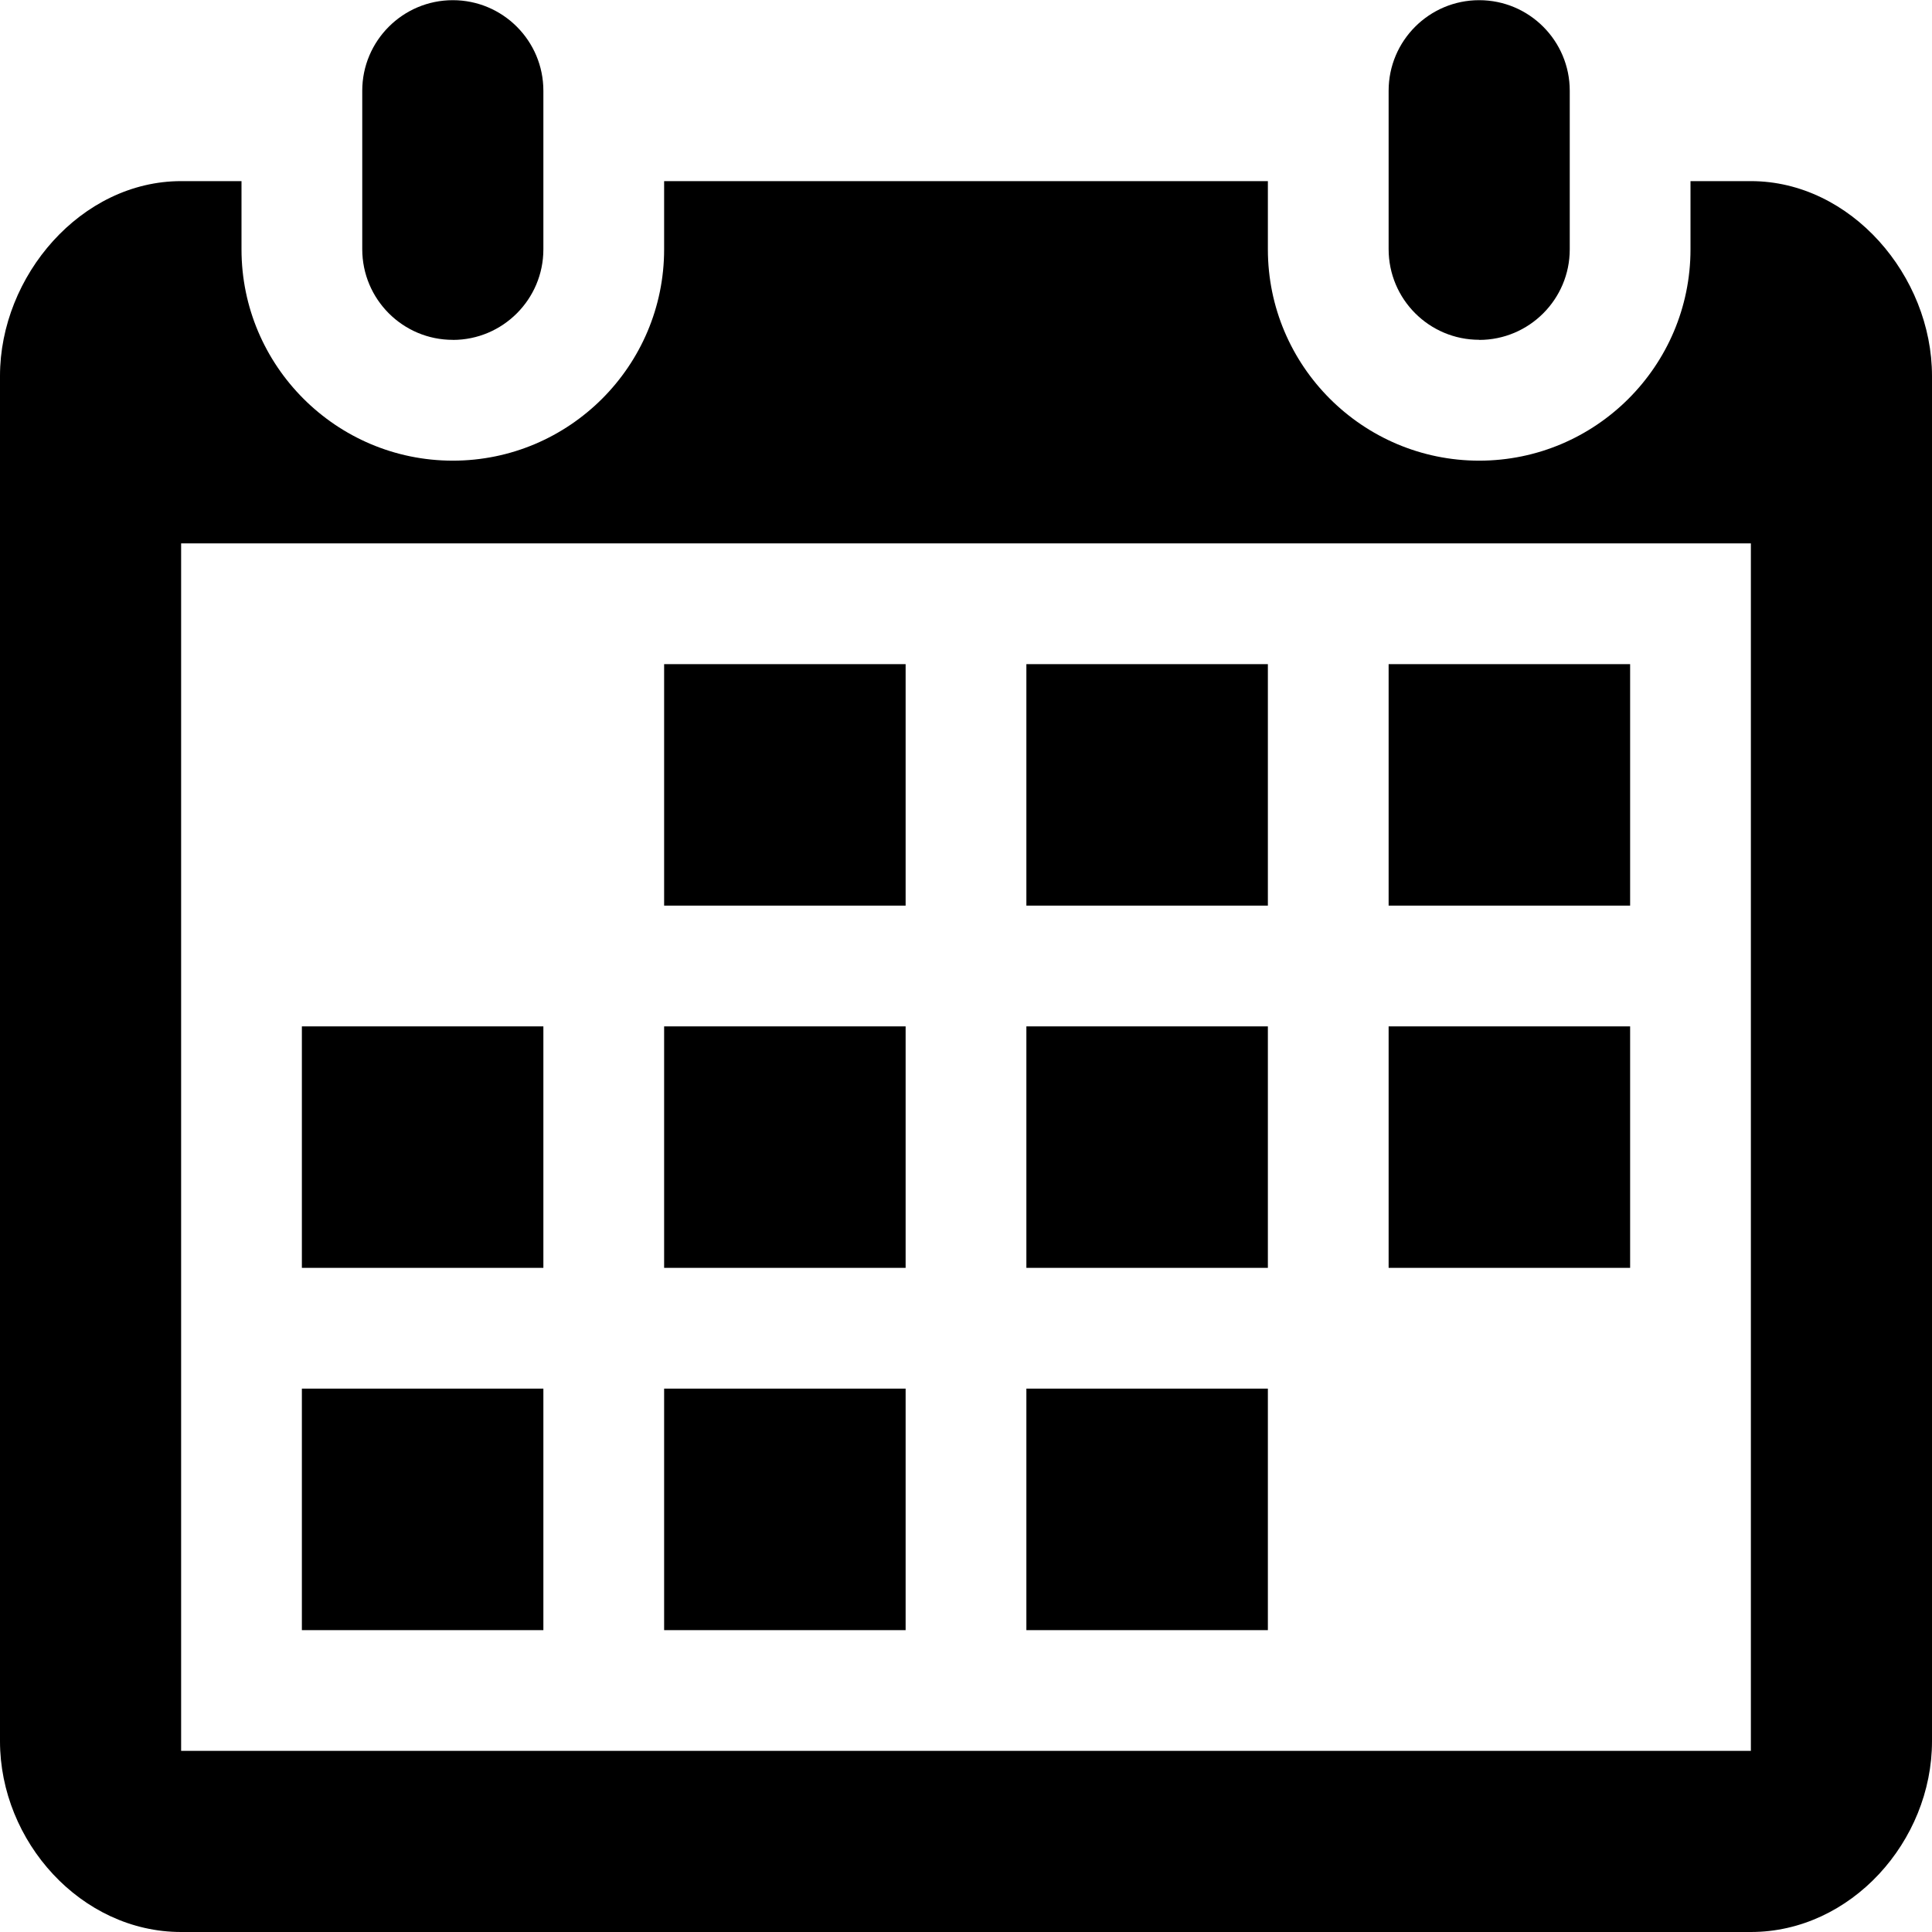
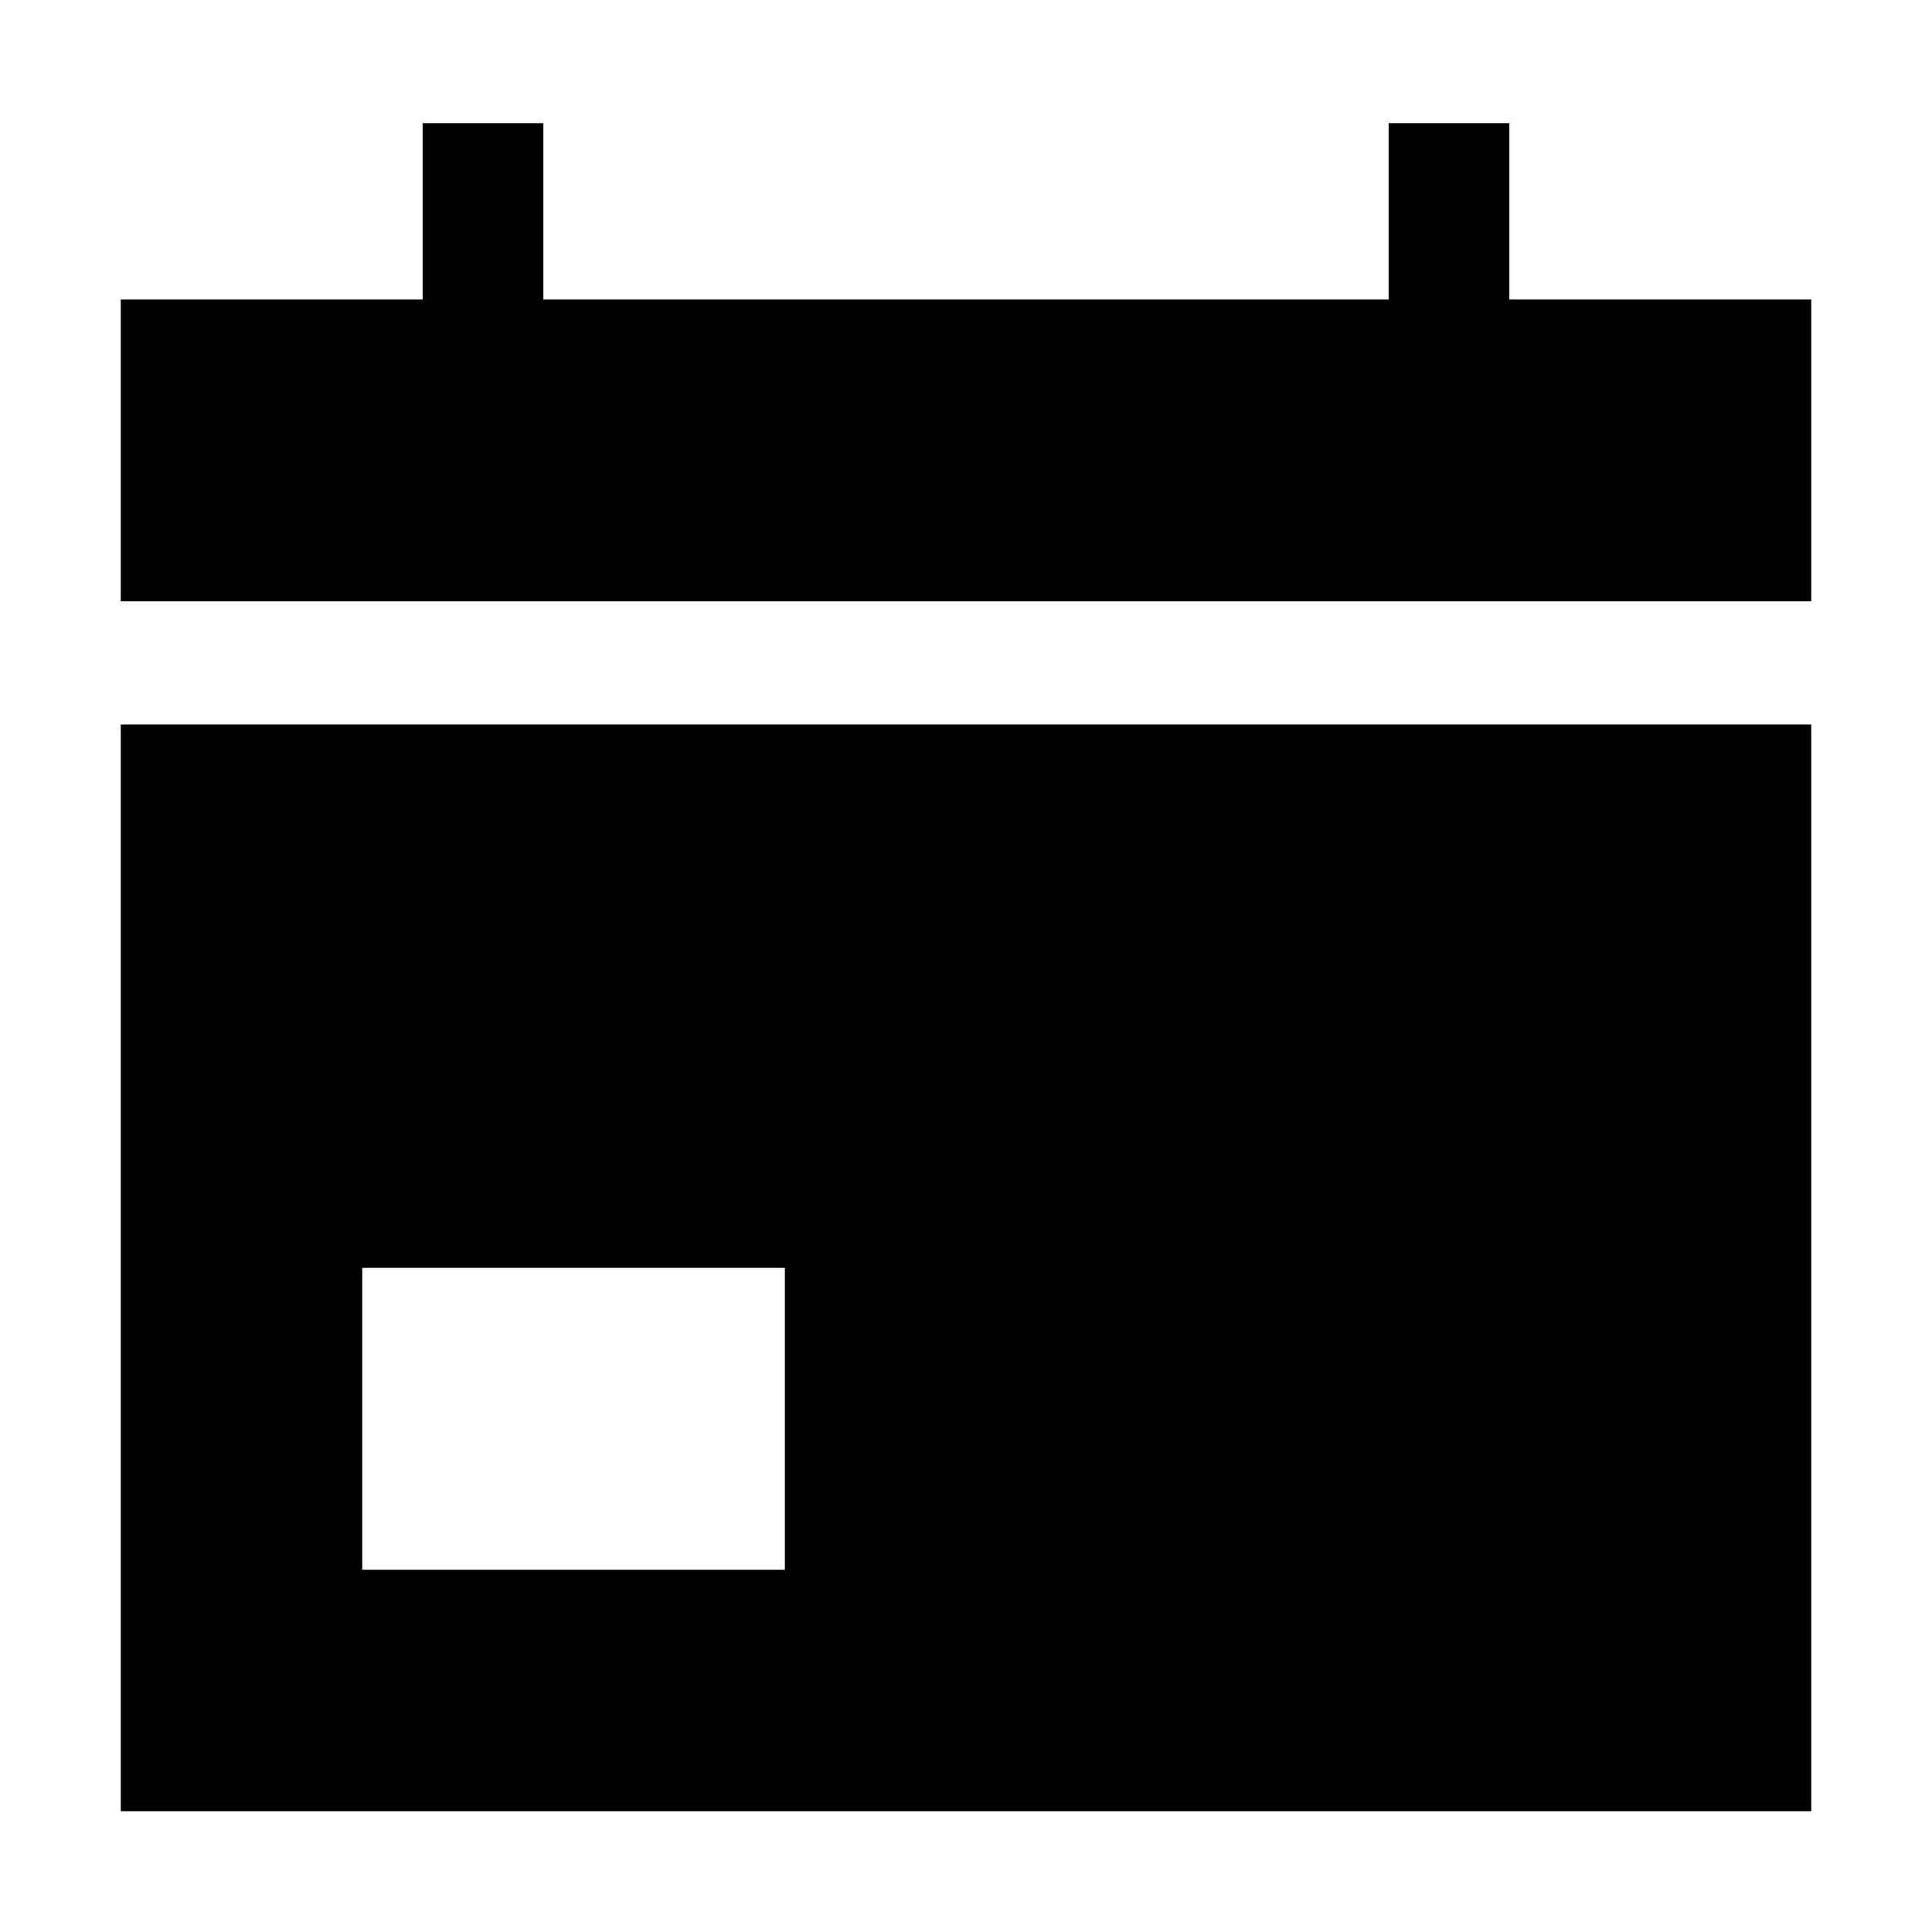
- <svg xmlns="http://www.w3.org/2000/svg" viewBox="0 0 32 32">
-   <path d="M5 23h4v4H5zm6 0h4v4h-4zm6 0h4v4h-4zM5 17h4v4H5zm6 0h4v4h-4zm6 0h4v4h-4zm6 0h4v4h-4zm-12-6h4v4h-4zm6 0h4v4h-4zm6 0h4v4h-4zM7.5 5.63c.828 0 1.5-.673 1.5-1.5V1.503c0-.828-.672-1.5-1.5-1.5S6 .676 6 1.503v2.624c0 .83.672 1.502 1.5 1.502zm17 0c.828 0 1.5-.673 1.5-1.5V1.503c0-.828-.672-1.5-1.5-1.5s-1.5.672-1.5 1.5v2.623c0 .83.672 1.502 1.5 1.502zM29 3h-1v1.13c0 1.93-1.57 3.5-3.5 3.5S21 6.06 21 4.13V3H11v1.13c0 1.93-1.57 3.5-3.5 3.5S4 6.06 4 4.13V3H3C1.343 3 0 4.57 0 6.227V28.84C0 30.5 1.343 32 3 32h26c1.657 0 3-1.502 3-3.16V6.228C32 4.57 30.657 3 29 3zm0 26H3V9h26v20z" />
+ <svg xmlns="http://www.w3.org/2000/svg" id="Layer_1" data-name="Layer 1" viewBox="0 0 32 32">
+   <defs>
+     <style>.cls-1{fill:none;}</style>
+   </defs>
+   <rect class="cls-1" width="32" height="32" />
+   <rect x="2" y="4.96" width="28" height="5" />
+   <path d="M2,12V30H30V12ZM13,26H6V21h7Z" />
+   <rect x="7" y="2.04" width="2" height="4.19" />
+   <rect x="23" y="2.04" width="2" height="4.19" />
</svg>
